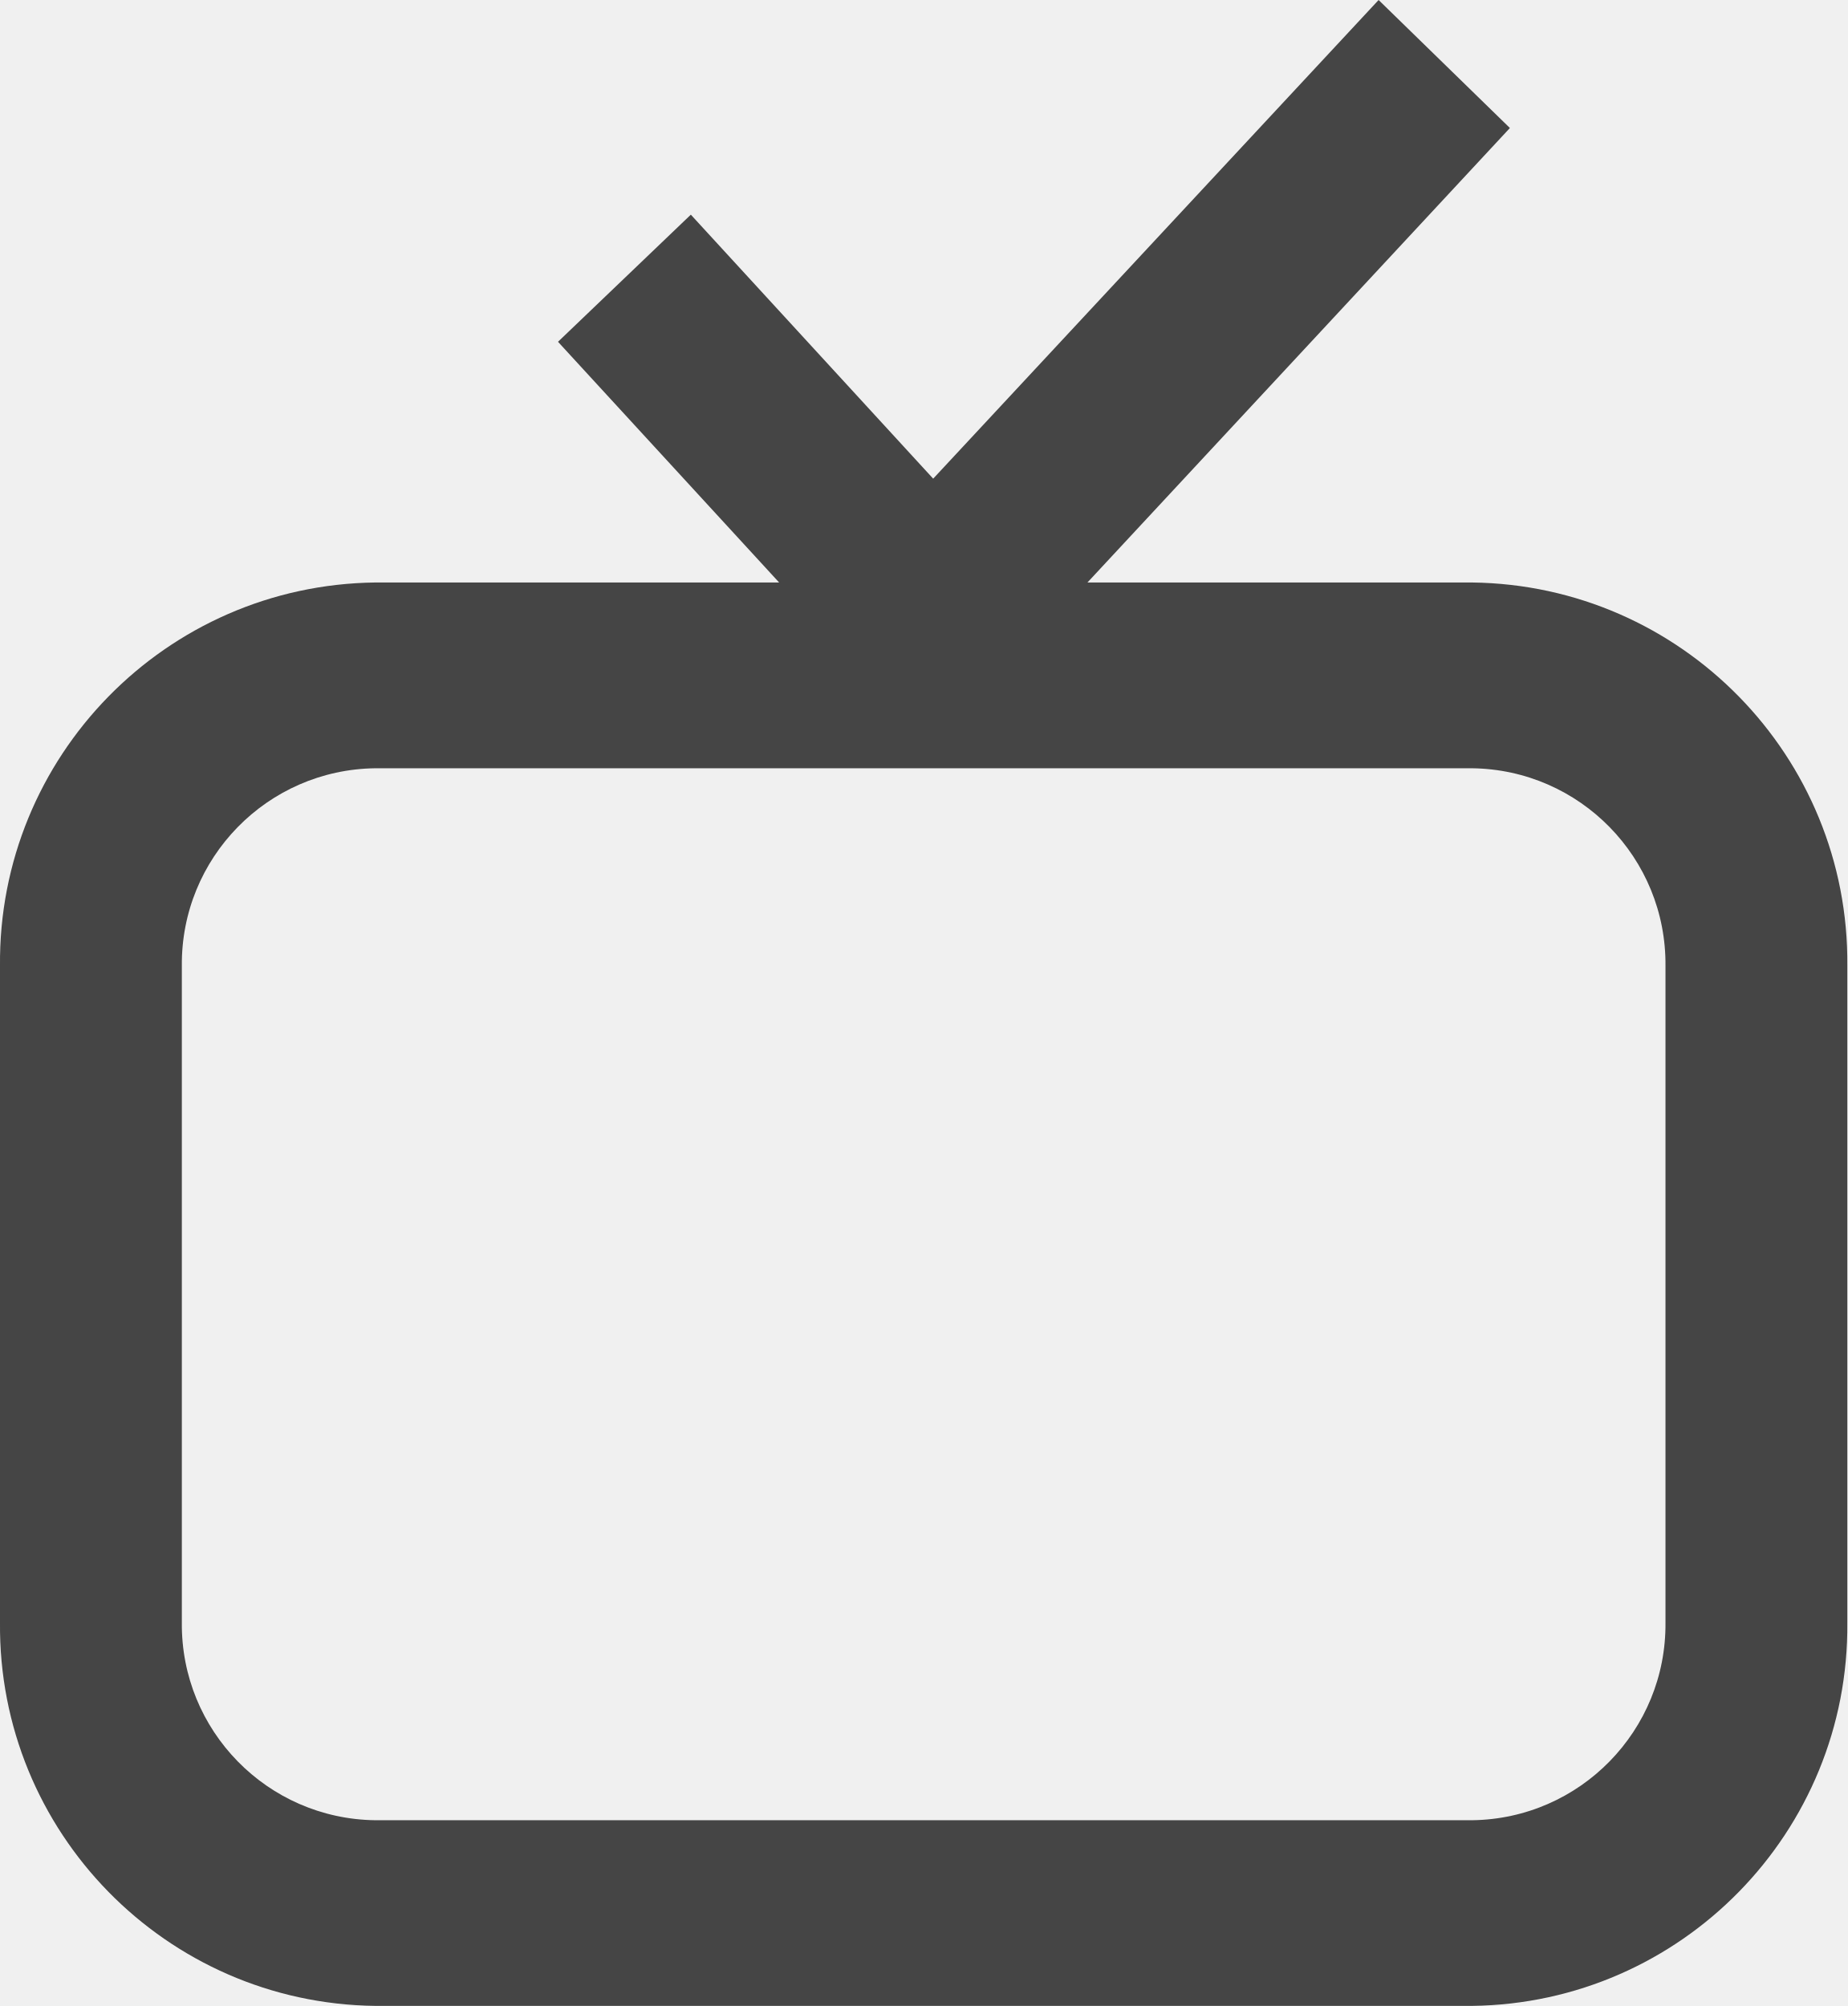
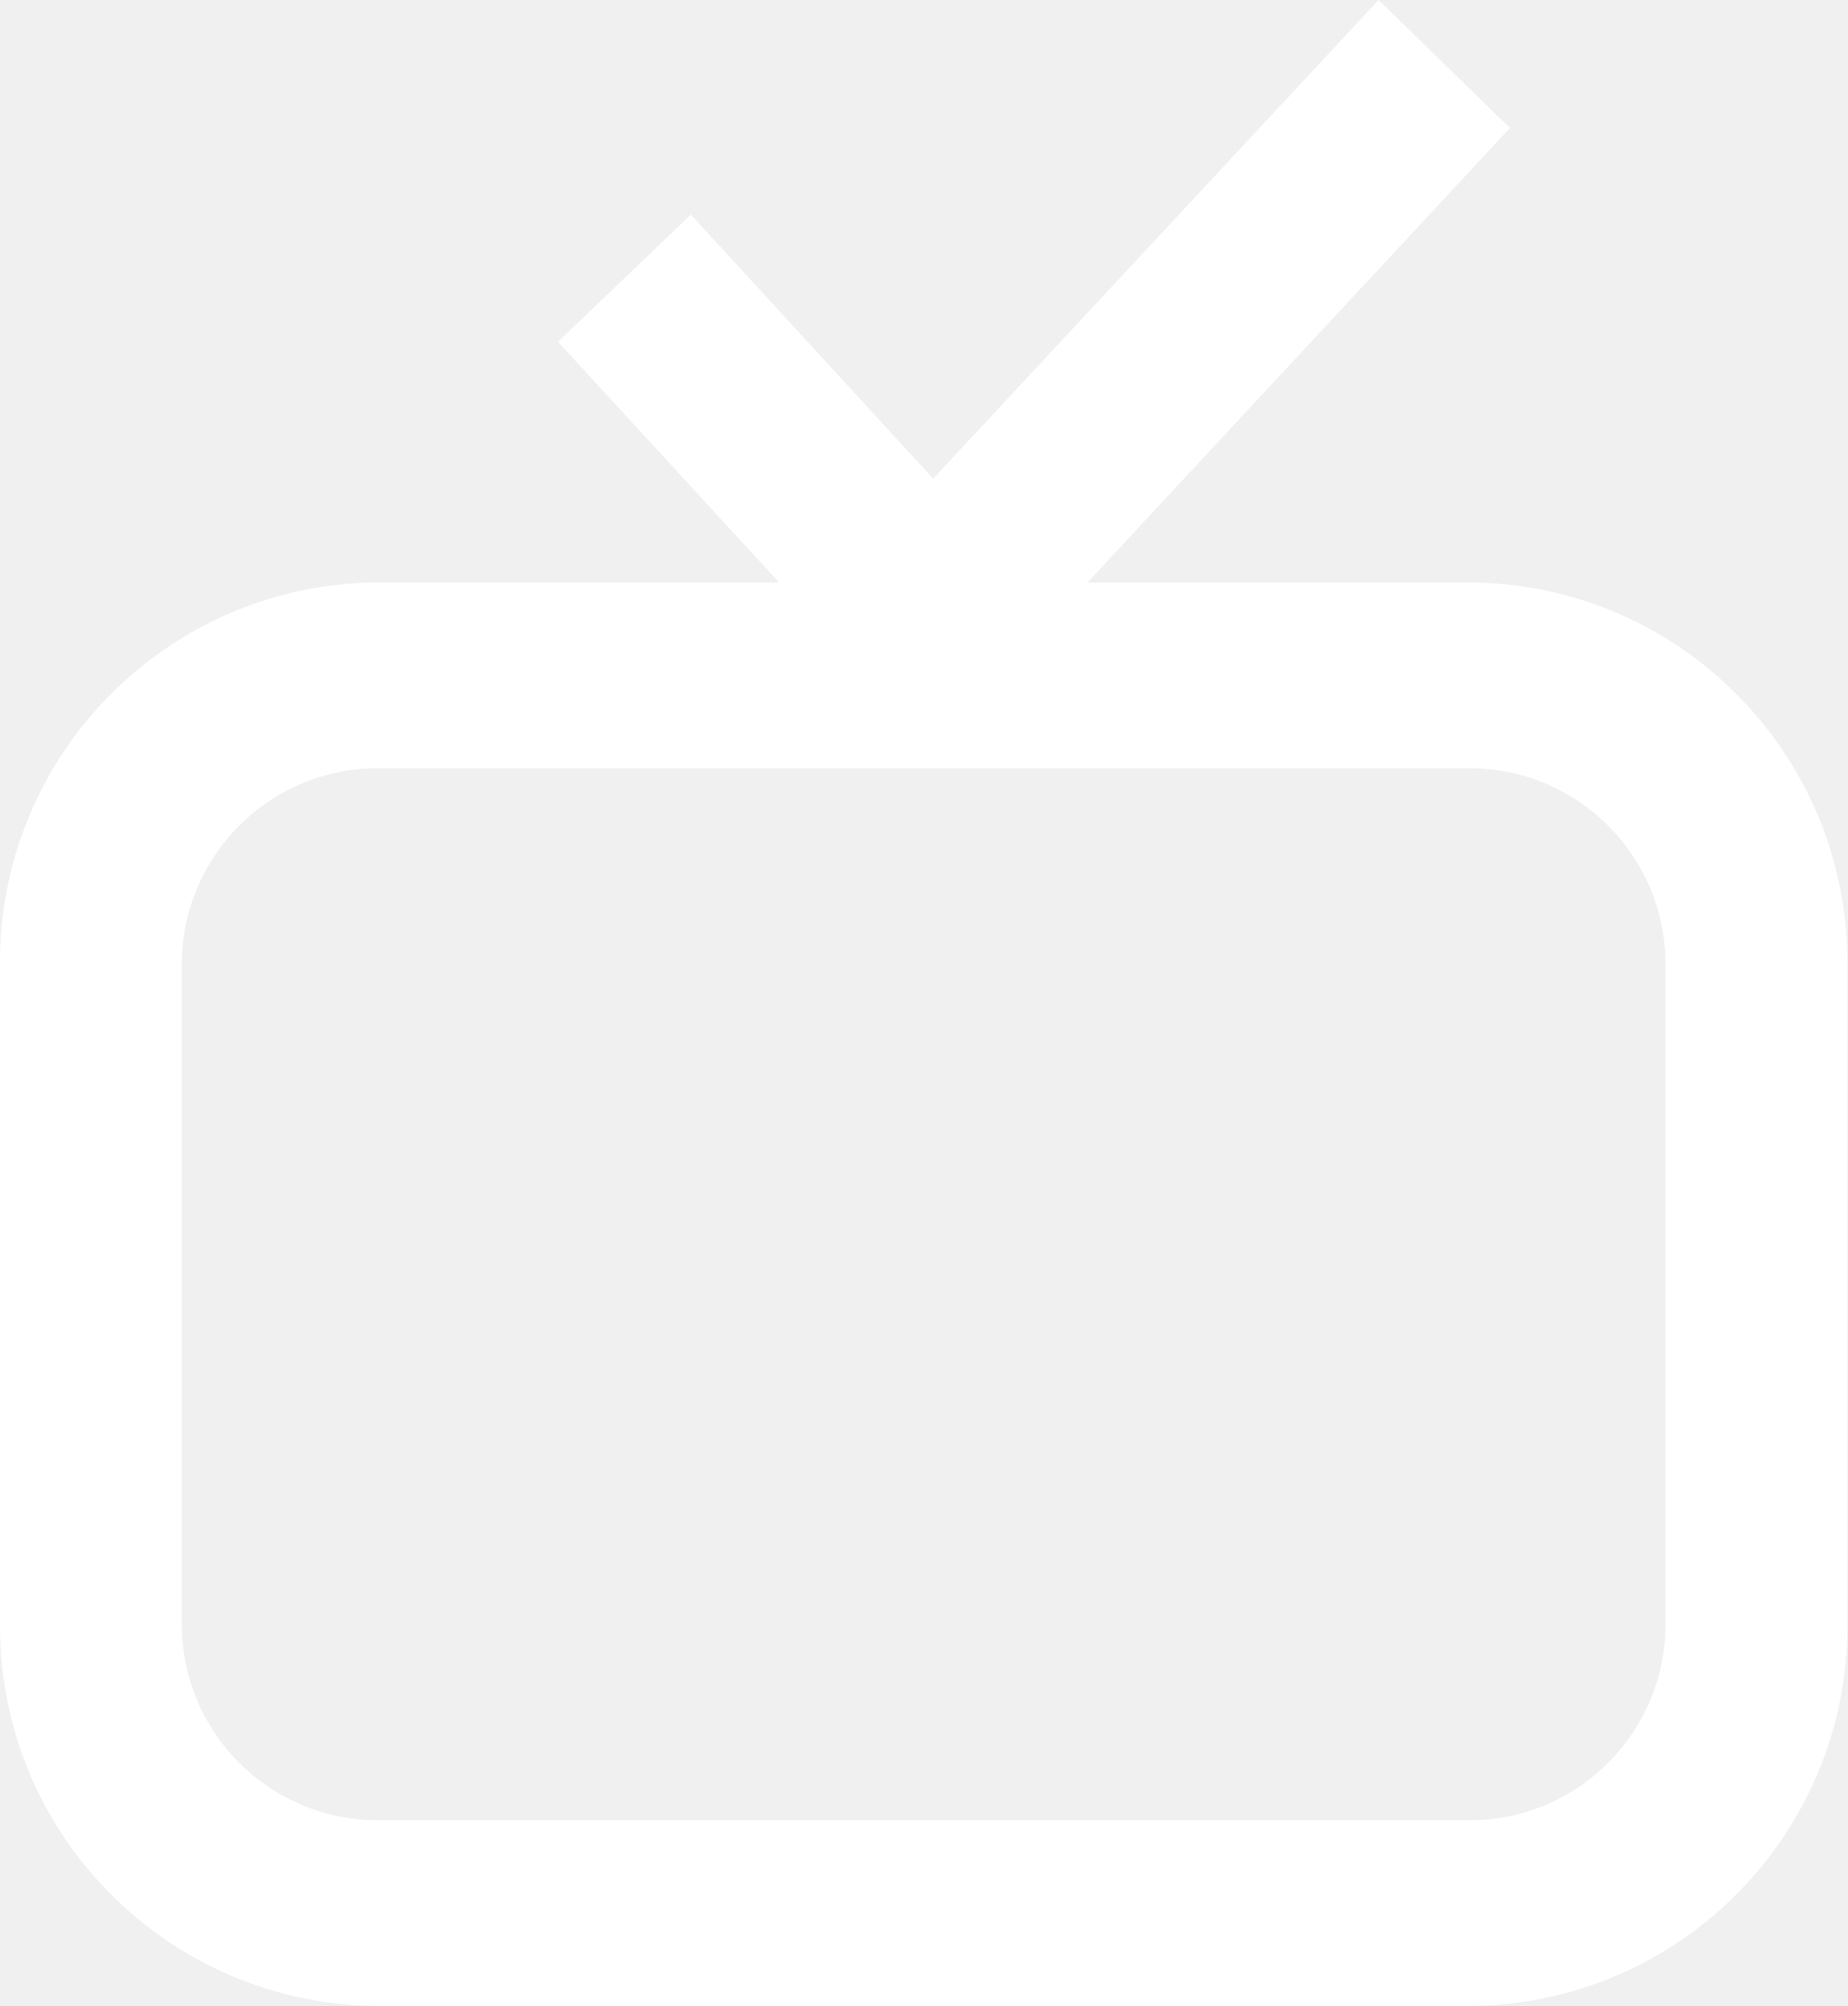
<svg xmlns="http://www.w3.org/2000/svg" id="Group_15841" data-name="Group 15841" width="16.884" height="18.335" viewBox="0 0 16.884 18.335">
  <g id="Group_15840" data-name="Group 15840">
-     <path id="Path_51761" data-name="Path 51761" d="M13.454,5.324H9.939L13.8,1.17,12.6,0,8.529,4.375,6.314,1.962,5.1,3.124l2.021,2.2H3.43A3.472,3.472,0,0,0,0,8.829v6a3.472,3.472,0,0,0,3.43,3.505H13.454a3.472,3.472,0,0,0,3.43-3.505v-6a3.472,3.472,0,0,0-3.43-3.505m1.768,9.506a1.79,1.79,0,0,1-1.768,1.807H3.43A1.79,1.79,0,0,1,1.662,14.83v-6A1.79,1.79,0,0,1,3.43,7.022H13.454a1.79,1.79,0,0,1,1.768,1.807Z" fill="#454545" />
+     <path id="Path_51761" data-name="Path 51761" d="M13.454,5.324H9.939L13.8,1.17,12.6,0,8.529,4.375,6.314,1.962,5.1,3.124l2.021,2.2H3.43A3.472,3.472,0,0,0,0,8.829v6a3.472,3.472,0,0,0,3.43,3.505H13.454a3.472,3.472,0,0,0,3.43-3.505v-6a3.472,3.472,0,0,0-3.43-3.505m1.768,9.506a1.79,1.79,0,0,1-1.768,1.807H3.43A1.79,1.79,0,0,1,1.662,14.83v-6A1.79,1.79,0,0,1,3.43,7.022H13.454a1.79,1.79,0,0,1,1.768,1.807Z" fill="#fff" />
  </g>
</svg>
